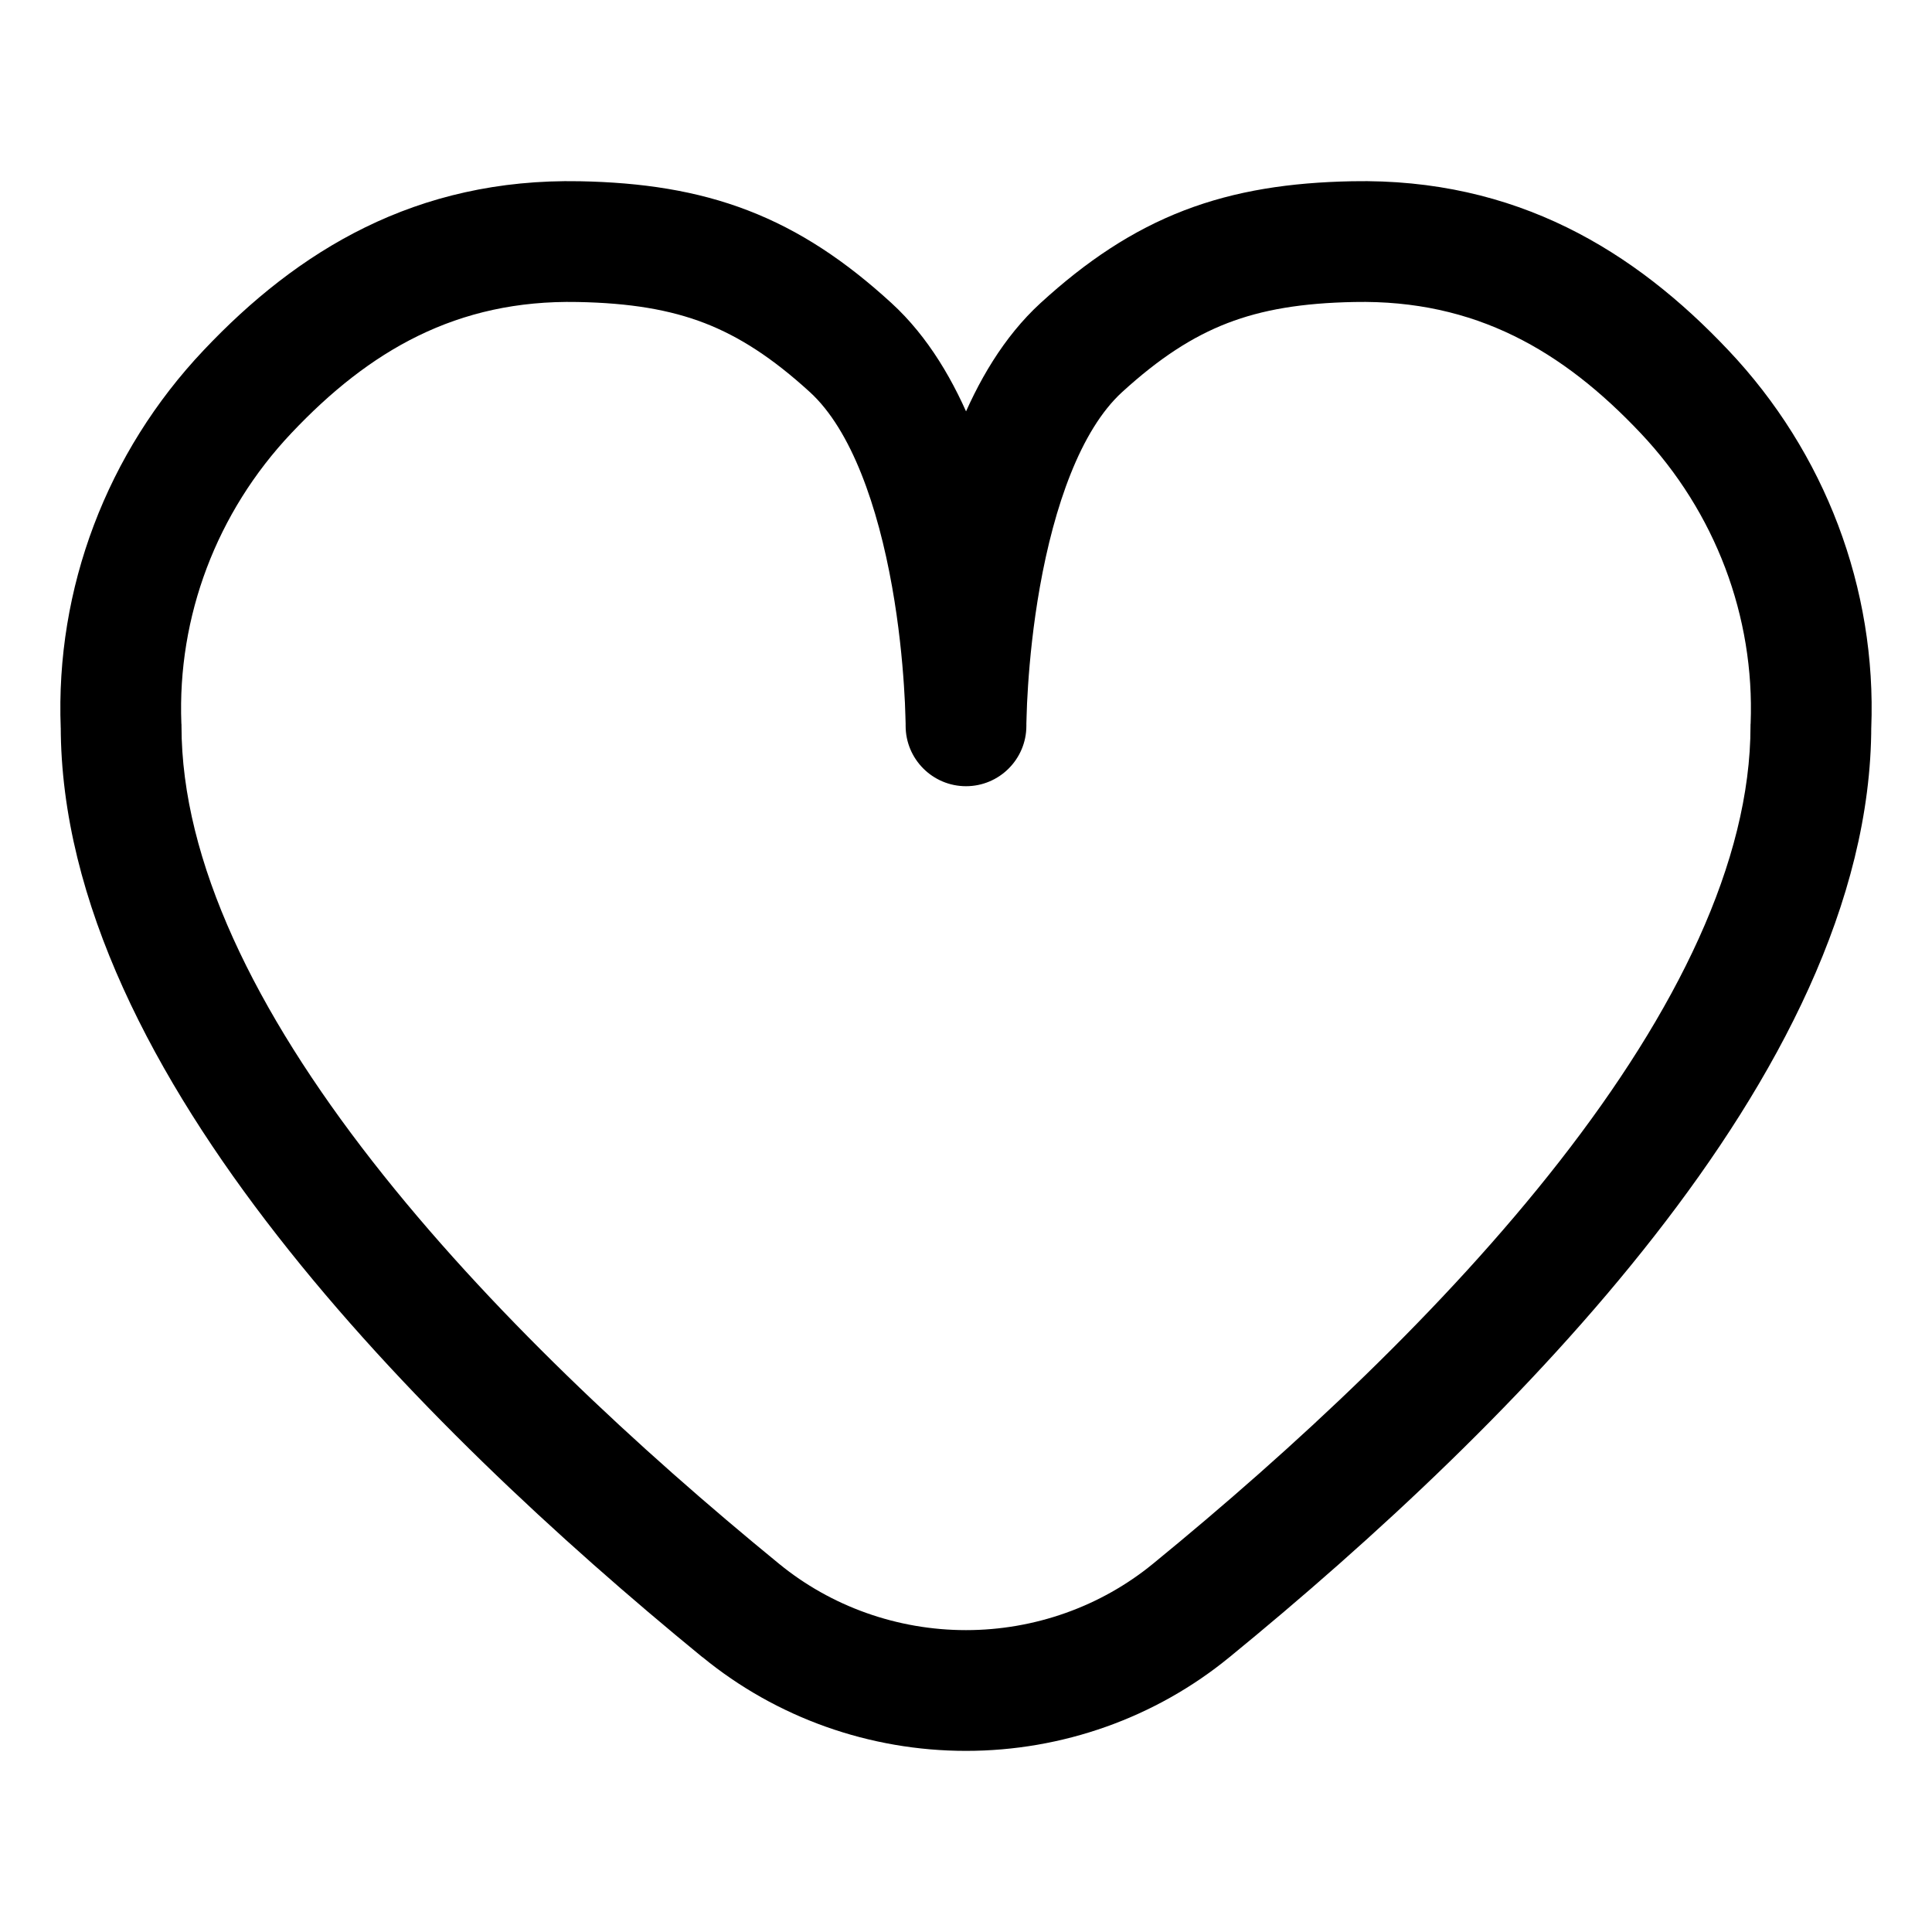
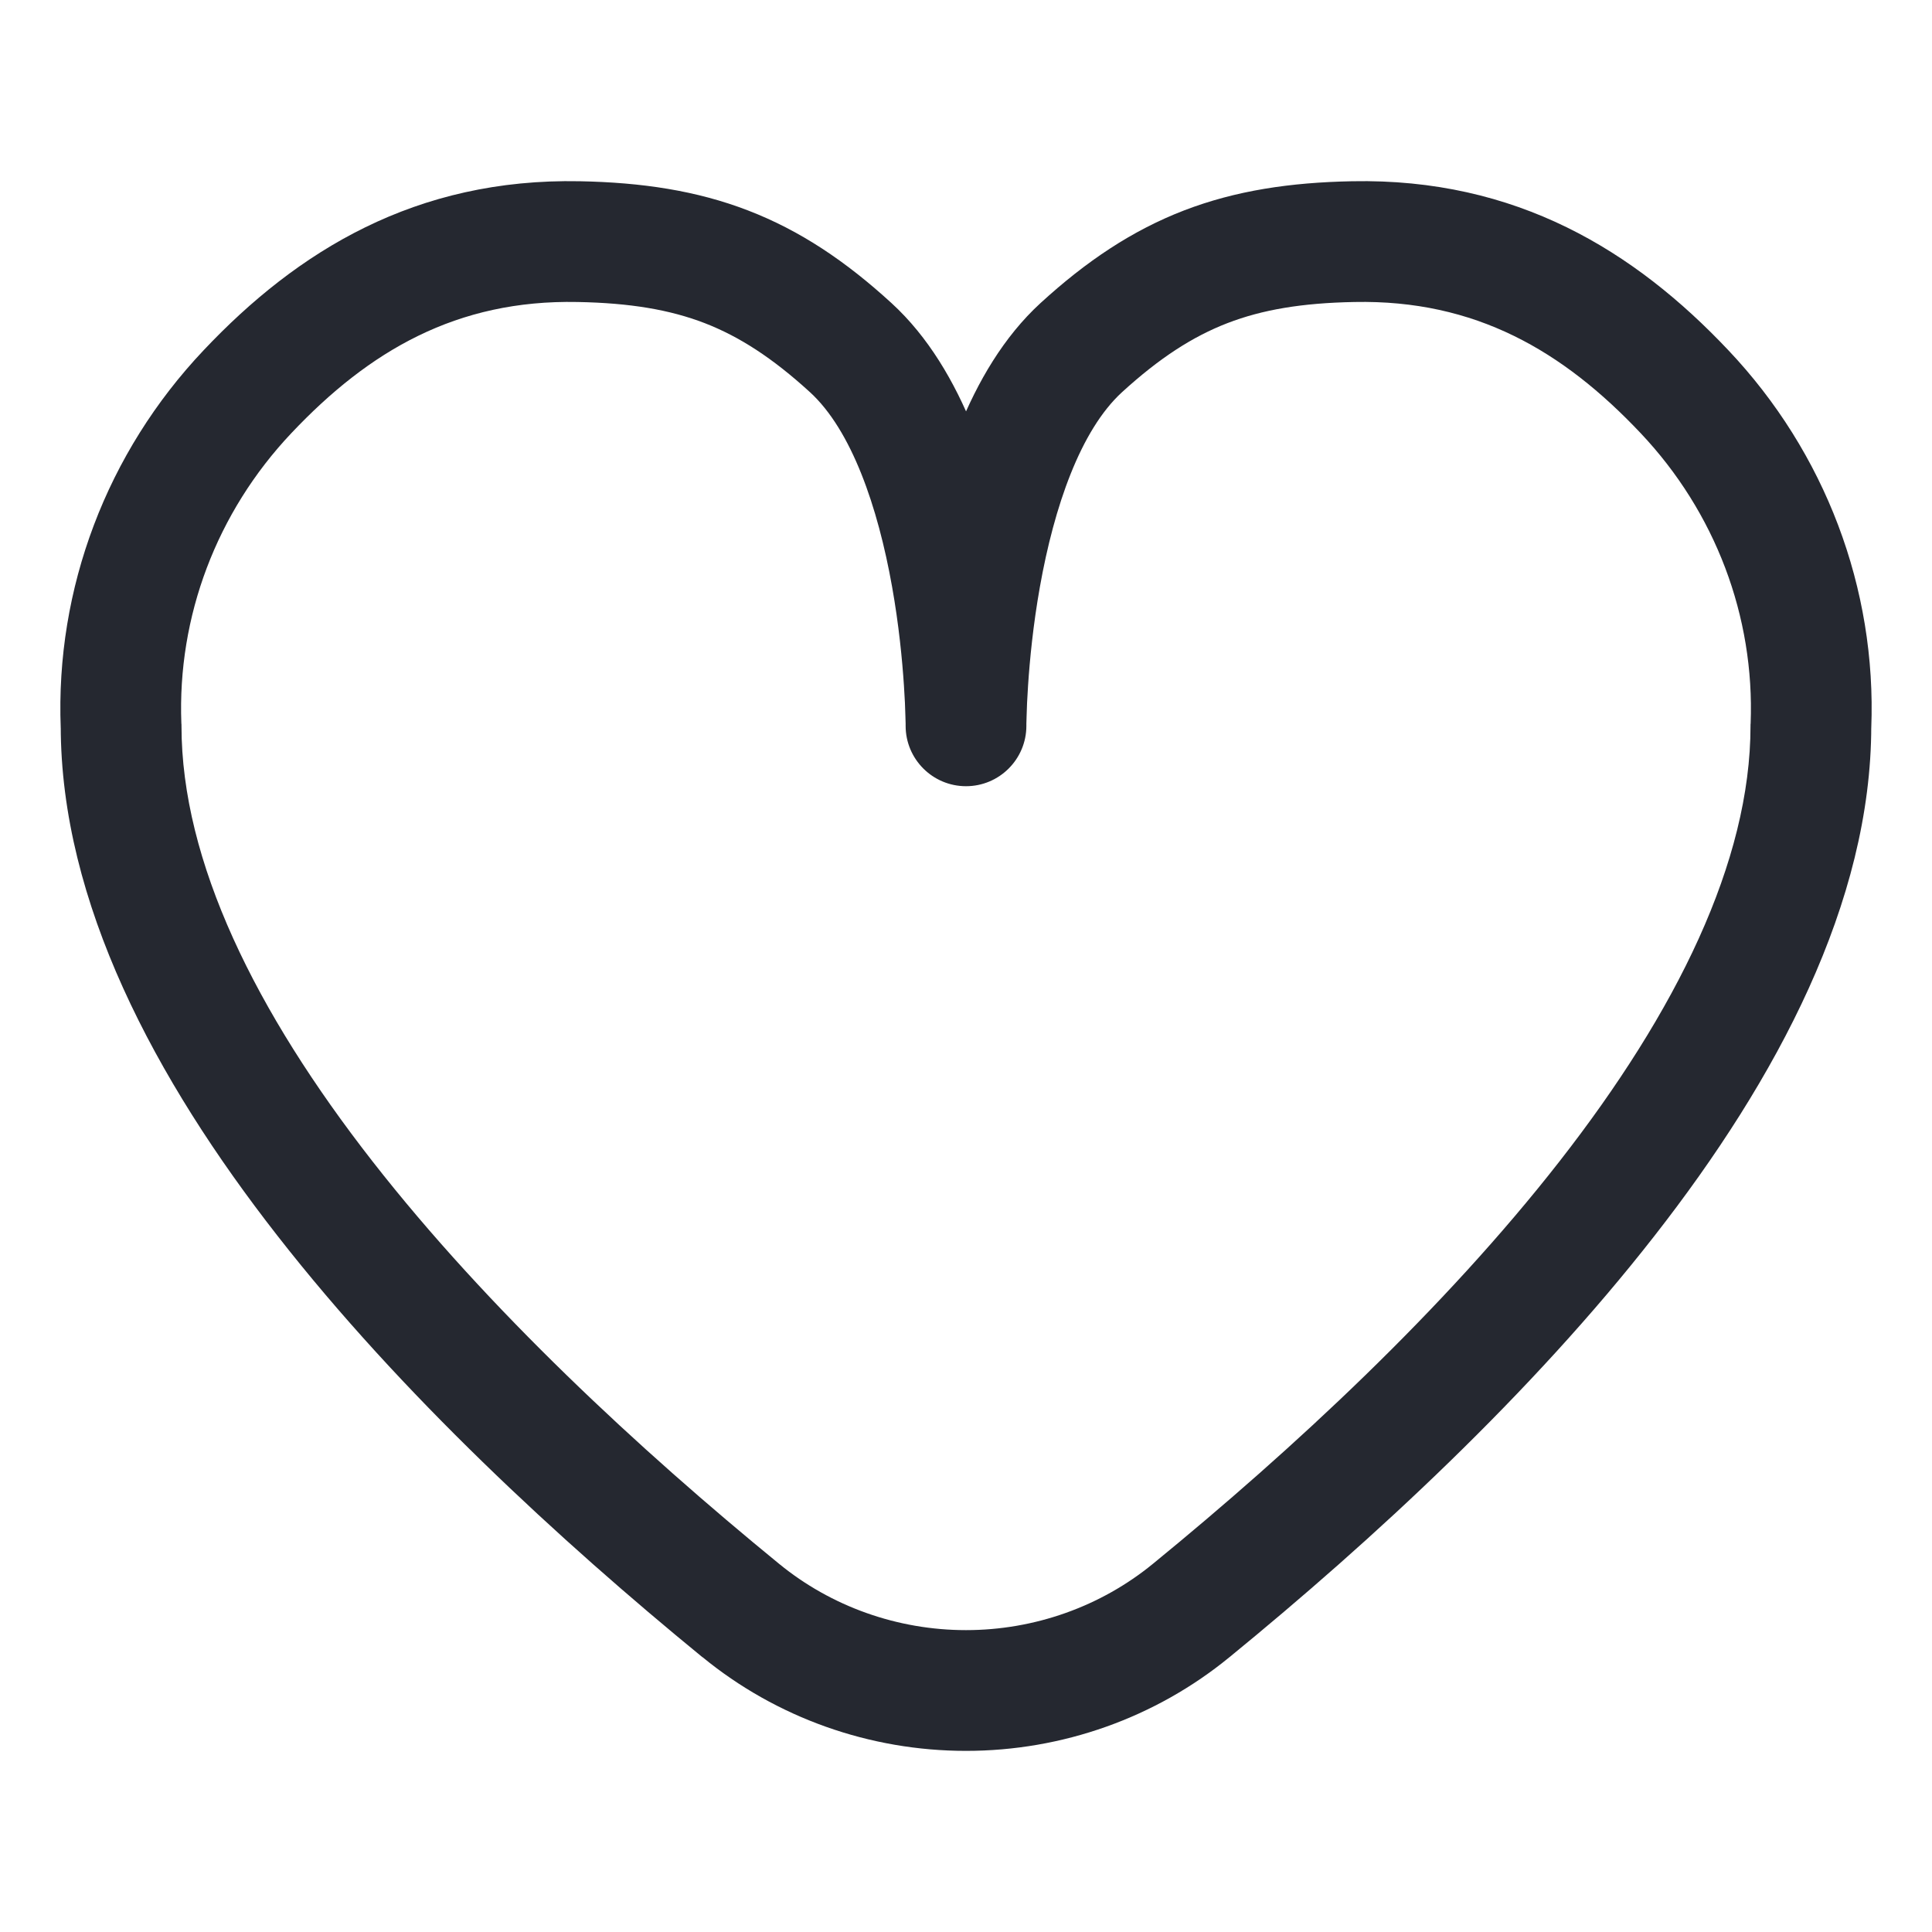
<svg xmlns="http://www.w3.org/2000/svg" width="16" height="16" viewBox="0 0 16 16" fill="none">
-   <path d="M11.207 2.001L11.217 2.501L11.207 2.001ZM8.955 2.879L8.617 2.51L8.955 2.879ZM8 6.011L7.5 6.011C7.5 6.287 7.724 6.511 8 6.511C8.276 6.511 8.5 6.287 8.5 6.011L8 6.011ZM7.046 2.879L7.383 2.51V2.51L7.046 2.879ZM4.793 2.001L4.783 2.501L4.793 2.001ZM1.003 6.011H1.503V6.001L1.502 5.991L1.003 6.011ZM6.134 13.337L6.451 12.95L6.451 12.95L6.134 13.337ZM9.866 13.337L9.549 12.95L9.549 12.95L9.866 13.337ZM14.997 6.011L14.498 5.991L14.497 6.001V6.011H14.997ZM11.207 2.001L11.197 1.501C10.686 1.511 10.234 1.578 9.805 1.743C9.375 1.909 8.996 2.163 8.617 2.51L8.955 2.879L9.292 3.248C9.604 2.963 9.878 2.787 10.165 2.676C10.453 2.565 10.781 2.509 11.217 2.501L11.207 2.001ZM8.955 2.879L8.617 2.51C8.008 3.068 7.749 4.002 7.627 4.685C7.564 5.045 7.532 5.373 7.516 5.611C7.508 5.731 7.504 5.828 7.502 5.897C7.501 5.932 7.501 5.959 7.5 5.978C7.5 5.988 7.5 5.995 7.5 6.001C7.5 6.003 7.5 6.006 7.5 6.007C7.5 6.008 7.5 6.009 7.5 6.009C7.5 6.01 7.5 6.01 7.5 6.01C7.5 6.01 7.5 6.01 7.5 6.01C7.5 6.01 7.5 6.011 8 6.011C8.5 6.011 8.5 6.011 8.5 6.011C8.5 6.011 8.5 6.011 8.5 6.011C8.5 6.011 8.5 6.011 8.5 6.011C8.5 6.011 8.5 6.011 8.5 6.011C8.5 6.01 8.5 6.009 8.5 6.008C8.5 6.005 8.5 6 8.5 5.992C8.5 5.978 8.501 5.956 8.502 5.927C8.503 5.869 8.507 5.783 8.514 5.677C8.528 5.465 8.556 5.174 8.612 4.86C8.73 4.196 8.948 3.563 9.292 3.248L8.955 2.879ZM8 6.011C8.5 6.011 8.5 6.01 8.5 6.01C8.5 6.01 8.5 6.01 8.5 6.01C8.5 6.01 8.5 6.01 8.5 6.009C8.5 6.009 8.5 6.008 8.5 6.007C8.5 6.006 8.5 6.003 8.5 6.001C8.5 5.995 8.5 5.988 8.5 5.978C8.499 5.959 8.499 5.932 8.498 5.897C8.496 5.828 8.492 5.731 8.484 5.611C8.468 5.373 8.436 5.045 8.373 4.685C8.252 4.002 7.993 3.068 7.383 2.51L7.046 2.879L6.708 3.248C7.052 3.563 7.27 4.196 7.388 4.86C7.444 5.174 7.472 5.465 7.486 5.677C7.493 5.783 7.497 5.869 7.498 5.927C7.499 5.956 7.5 5.978 7.5 5.992C7.5 5.999 7.5 6.005 7.5 6.008C7.5 6.009 7.5 6.01 7.5 6.011C7.5 6.011 7.5 6.011 7.5 6.011C7.5 6.011 7.5 6.011 7.5 6.011C7.5 6.011 7.5 6.011 7.5 6.011C7.5 6.011 7.5 6.011 8 6.011ZM7.046 2.879L7.383 2.51C7.004 2.163 6.626 1.909 6.195 1.743C5.767 1.578 5.314 1.511 4.803 1.501L4.793 2.001L4.783 2.501C5.219 2.509 5.548 2.565 5.836 2.676C6.122 2.787 6.396 2.963 6.708 3.248L7.046 2.879ZM4.793 2.001L4.803 1.501C3.442 1.474 2.463 2.078 1.687 2.9L2.05 3.243L2.413 3.587C3.057 2.905 3.782 2.481 4.783 2.501L4.793 2.001ZM2.05 3.243L1.687 2.9C0.885 3.747 0.458 4.873 0.503 6.03L1.003 6.011L1.502 5.991C1.468 5.106 1.794 4.242 2.413 3.587L2.05 3.243ZM1.003 6.011H0.503C0.503 7.472 1.284 8.936 2.297 10.233C3.319 11.543 4.633 12.755 5.817 13.724L6.134 13.337L6.451 12.95C5.294 12.004 4.043 10.845 3.085 9.618C2.117 8.378 1.503 7.135 1.503 6.011H1.003ZM6.134 13.337L5.817 13.723C6.43 14.226 7.203 14.5 8 14.5V14V13.5C7.432 13.5 6.883 13.304 6.451 12.95L6.134 13.337ZM8 14V14.5C8.797 14.5 9.57 14.226 10.183 13.723L9.866 13.337L9.549 12.95C9.117 13.304 8.568 13.5 8 13.5V14ZM9.866 13.337L10.182 13.724C11.367 12.755 12.681 11.543 13.703 10.233C14.716 8.936 15.497 7.472 15.497 6.011H14.997H14.497C14.497 7.135 13.883 8.378 12.915 9.618C11.957 10.845 10.706 12.004 9.549 12.95L9.866 13.337ZM14.997 6.011L15.497 6.03C15.542 4.873 15.115 3.747 14.313 2.9L13.95 3.243L13.587 3.587C14.206 4.242 14.532 5.106 14.498 5.991L14.997 6.011ZM13.95 3.243L14.313 2.9C13.537 2.078 12.558 1.474 11.197 1.501L11.207 2.001L11.217 2.501C12.218 2.481 12.943 2.905 13.587 3.587L13.95 3.243Z" fill="black" />
+   <path d="M11.207 2.001L11.217 2.501L11.207 2.001ZM8.955 2.879L8.617 2.51L8.955 2.879ZM8 6.011L7.5 6.011C7.5 6.287 7.724 6.511 8 6.511C8.276 6.511 8.5 6.287 8.5 6.011L8 6.011ZM7.046 2.879L7.383 2.51V2.51L7.046 2.879ZM4.793 2.001L4.783 2.501L4.793 2.001ZM1.003 6.011H1.503V6.001L1.502 5.991L1.003 6.011ZM6.134 13.337L6.451 12.95L6.451 12.95L6.134 13.337ZM9.866 13.337L9.549 12.95L9.549 12.95L9.866 13.337ZM14.997 6.011L14.498 5.991L14.497 6.001V6.011H14.997ZM11.207 2.001L11.197 1.501C10.686 1.511 10.234 1.578 9.805 1.743C9.375 1.909 8.996 2.163 8.617 2.51L8.955 2.879L9.292 3.248C9.604 2.963 9.878 2.787 10.165 2.676C10.453 2.565 10.781 2.509 11.217 2.501L11.207 2.001ZM8.955 2.879L8.617 2.51C8.008 3.068 7.749 4.002 7.627 4.685C7.564 5.045 7.532 5.373 7.516 5.611C7.508 5.731 7.504 5.828 7.502 5.897C7.501 5.932 7.501 5.959 7.5 5.978C7.5 5.988 7.5 5.995 7.5 6.001C7.5 6.003 7.5 6.006 7.5 6.007C7.5 6.008 7.5 6.009 7.5 6.009C7.5 6.01 7.5 6.01 7.5 6.01C7.5 6.01 7.5 6.01 7.5 6.01C7.5 6.01 7.5 6.011 8 6.011C8.5 6.011 8.5 6.011 8.5 6.011C8.5 6.011 8.5 6.011 8.5 6.011C8.5 6.011 8.5 6.011 8.5 6.011C8.5 6.011 8.5 6.011 8.5 6.011C8.5 6.01 8.5 6.009 8.5 6.008C8.5 6.005 8.5 6 8.5 5.992C8.5 5.978 8.501 5.956 8.502 5.927C8.503 5.869 8.507 5.783 8.514 5.677C8.528 5.465 8.556 5.174 8.612 4.86C8.73 4.196 8.948 3.563 9.292 3.248L8.955 2.879ZM8 6.011C8.5 6.011 8.5 6.01 8.5 6.01C8.5 6.01 8.5 6.01 8.5 6.01C8.5 6.01 8.5 6.01 8.5 6.009C8.5 6.009 8.5 6.008 8.5 6.007C8.5 6.006 8.5 6.003 8.5 6.001C8.5 5.995 8.5 5.988 8.5 5.978C8.499 5.959 8.499 5.932 8.498 5.897C8.496 5.828 8.492 5.731 8.484 5.611C8.468 5.373 8.436 5.045 8.373 4.685C8.252 4.002 7.993 3.068 7.383 2.51L7.046 2.879L6.708 3.248C7.052 3.563 7.27 4.196 7.388 4.86C7.444 5.174 7.472 5.465 7.486 5.677C7.493 5.783 7.497 5.869 7.498 5.927C7.499 5.956 7.5 5.978 7.5 5.992C7.5 5.999 7.5 6.005 7.5 6.008C7.5 6.009 7.5 6.01 7.5 6.011C7.5 6.011 7.5 6.011 7.5 6.011C7.5 6.011 7.5 6.011 7.5 6.011C7.5 6.011 7.5 6.011 7.5 6.011C7.5 6.011 7.5 6.011 8 6.011ZM7.046 2.879L7.383 2.51C7.004 2.163 6.626 1.909 6.195 1.743C5.767 1.578 5.314 1.511 4.803 1.501L4.793 2.001L4.783 2.501C5.219 2.509 5.548 2.565 5.836 2.676C6.122 2.787 6.396 2.963 6.708 3.248L7.046 2.879ZM4.793 2.001L4.803 1.501C3.442 1.474 2.463 2.078 1.687 2.9L2.05 3.243L2.413 3.587C3.057 2.905 3.782 2.481 4.783 2.501L4.793 2.001ZM2.05 3.243L1.687 2.9C0.885 3.747 0.458 4.873 0.503 6.03L1.003 6.011L1.502 5.991C1.468 5.106 1.794 4.242 2.413 3.587L2.05 3.243ZM1.003 6.011H0.503C0.503 7.472 1.284 8.936 2.297 10.233C3.319 11.543 4.633 12.755 5.817 13.724L6.134 13.337L6.451 12.95C5.294 12.004 4.043 10.845 3.085 9.618C2.117 8.378 1.503 7.135 1.503 6.011H1.003ZM6.134 13.337L5.817 13.723C6.43 14.226 7.203 14.5 8 14.5V14V13.5C7.432 13.5 6.883 13.304 6.451 12.95L6.134 13.337ZM8 14V14.5C8.797 14.5 9.57 14.226 10.183 13.723L9.866 13.337L9.549 12.95C9.117 13.304 8.568 13.5 8 13.5V14ZM9.866 13.337L10.182 13.724C11.367 12.755 12.681 11.543 13.703 10.233C14.716 8.936 15.497 7.472 15.497 6.011H14.997H14.497C14.497 7.135 13.883 8.378 12.915 9.618C11.957 10.845 10.706 12.004 9.549 12.95L9.866 13.337ZM14.997 6.011L15.497 6.03C15.542 4.873 15.115 3.747 14.313 2.9L13.95 3.243L13.587 3.587C14.206 4.242 14.532 5.106 14.498 5.991L14.997 6.011ZM13.95 3.243L14.313 2.9C13.537 2.078 12.558 1.474 11.197 1.501L11.207 2.001L11.217 2.501C12.218 2.481 12.943 2.905 13.587 3.587L13.95 3.243Z" fill="#252830" />
</svg>
